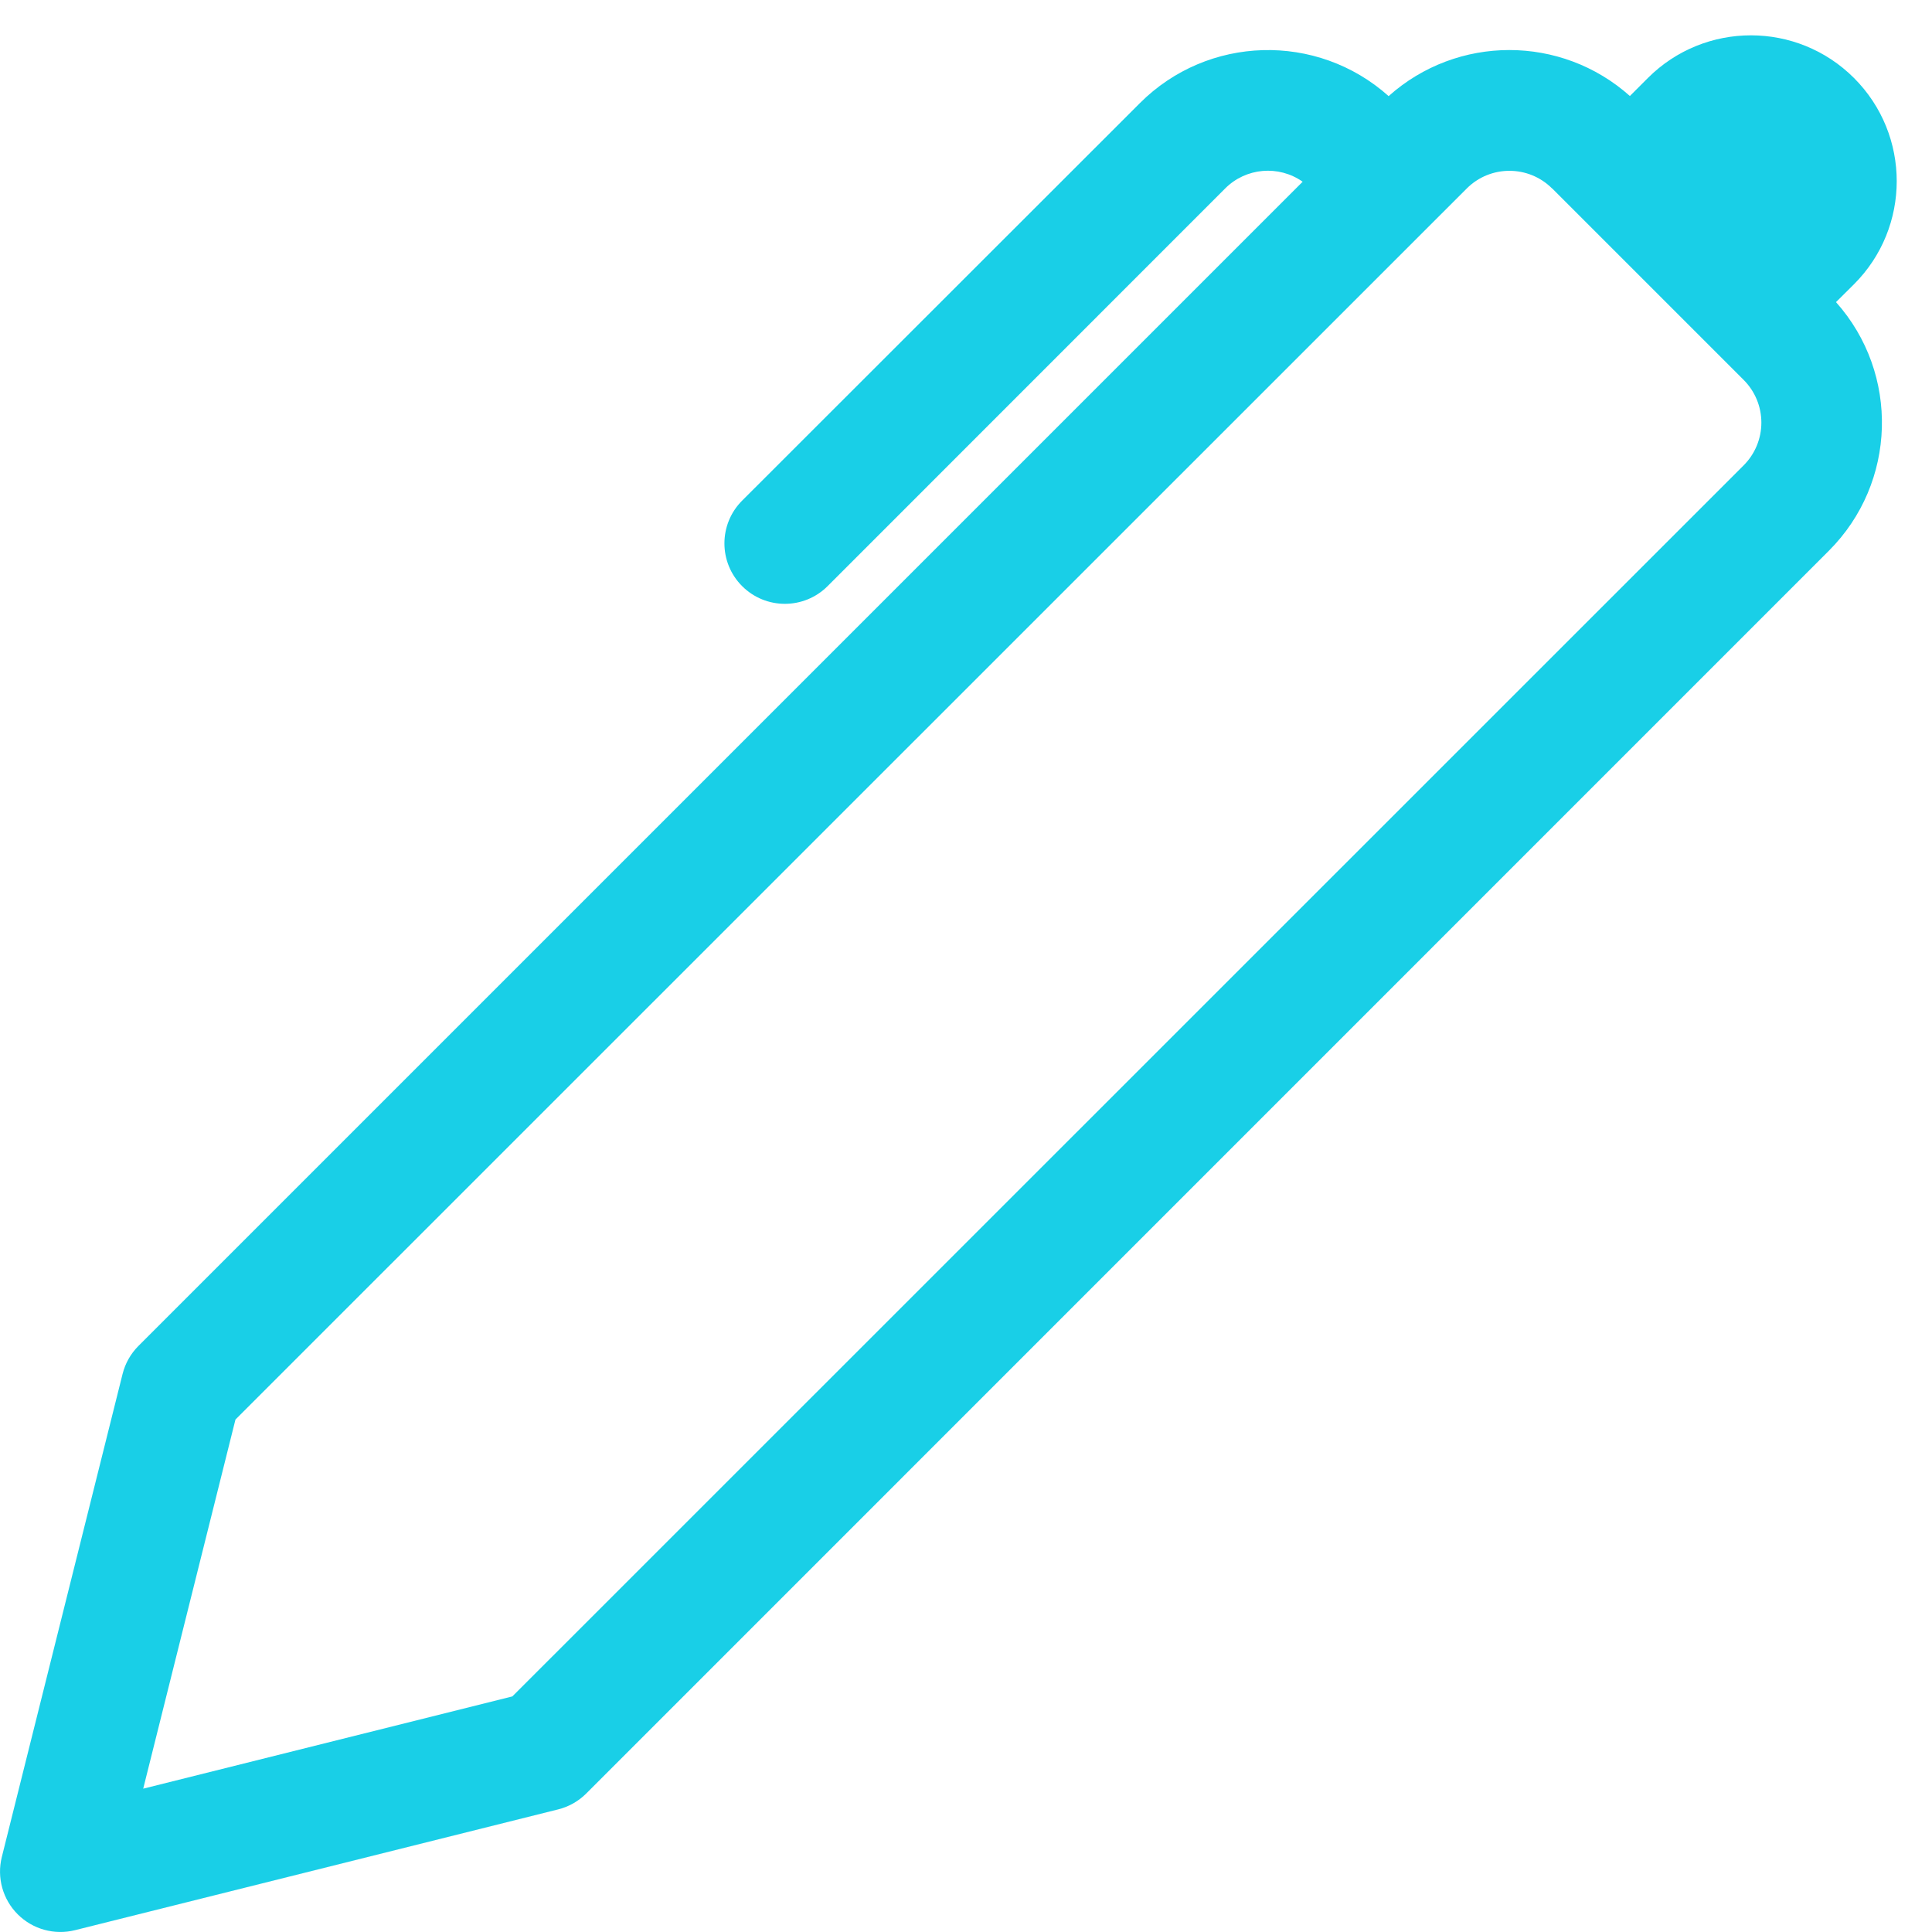
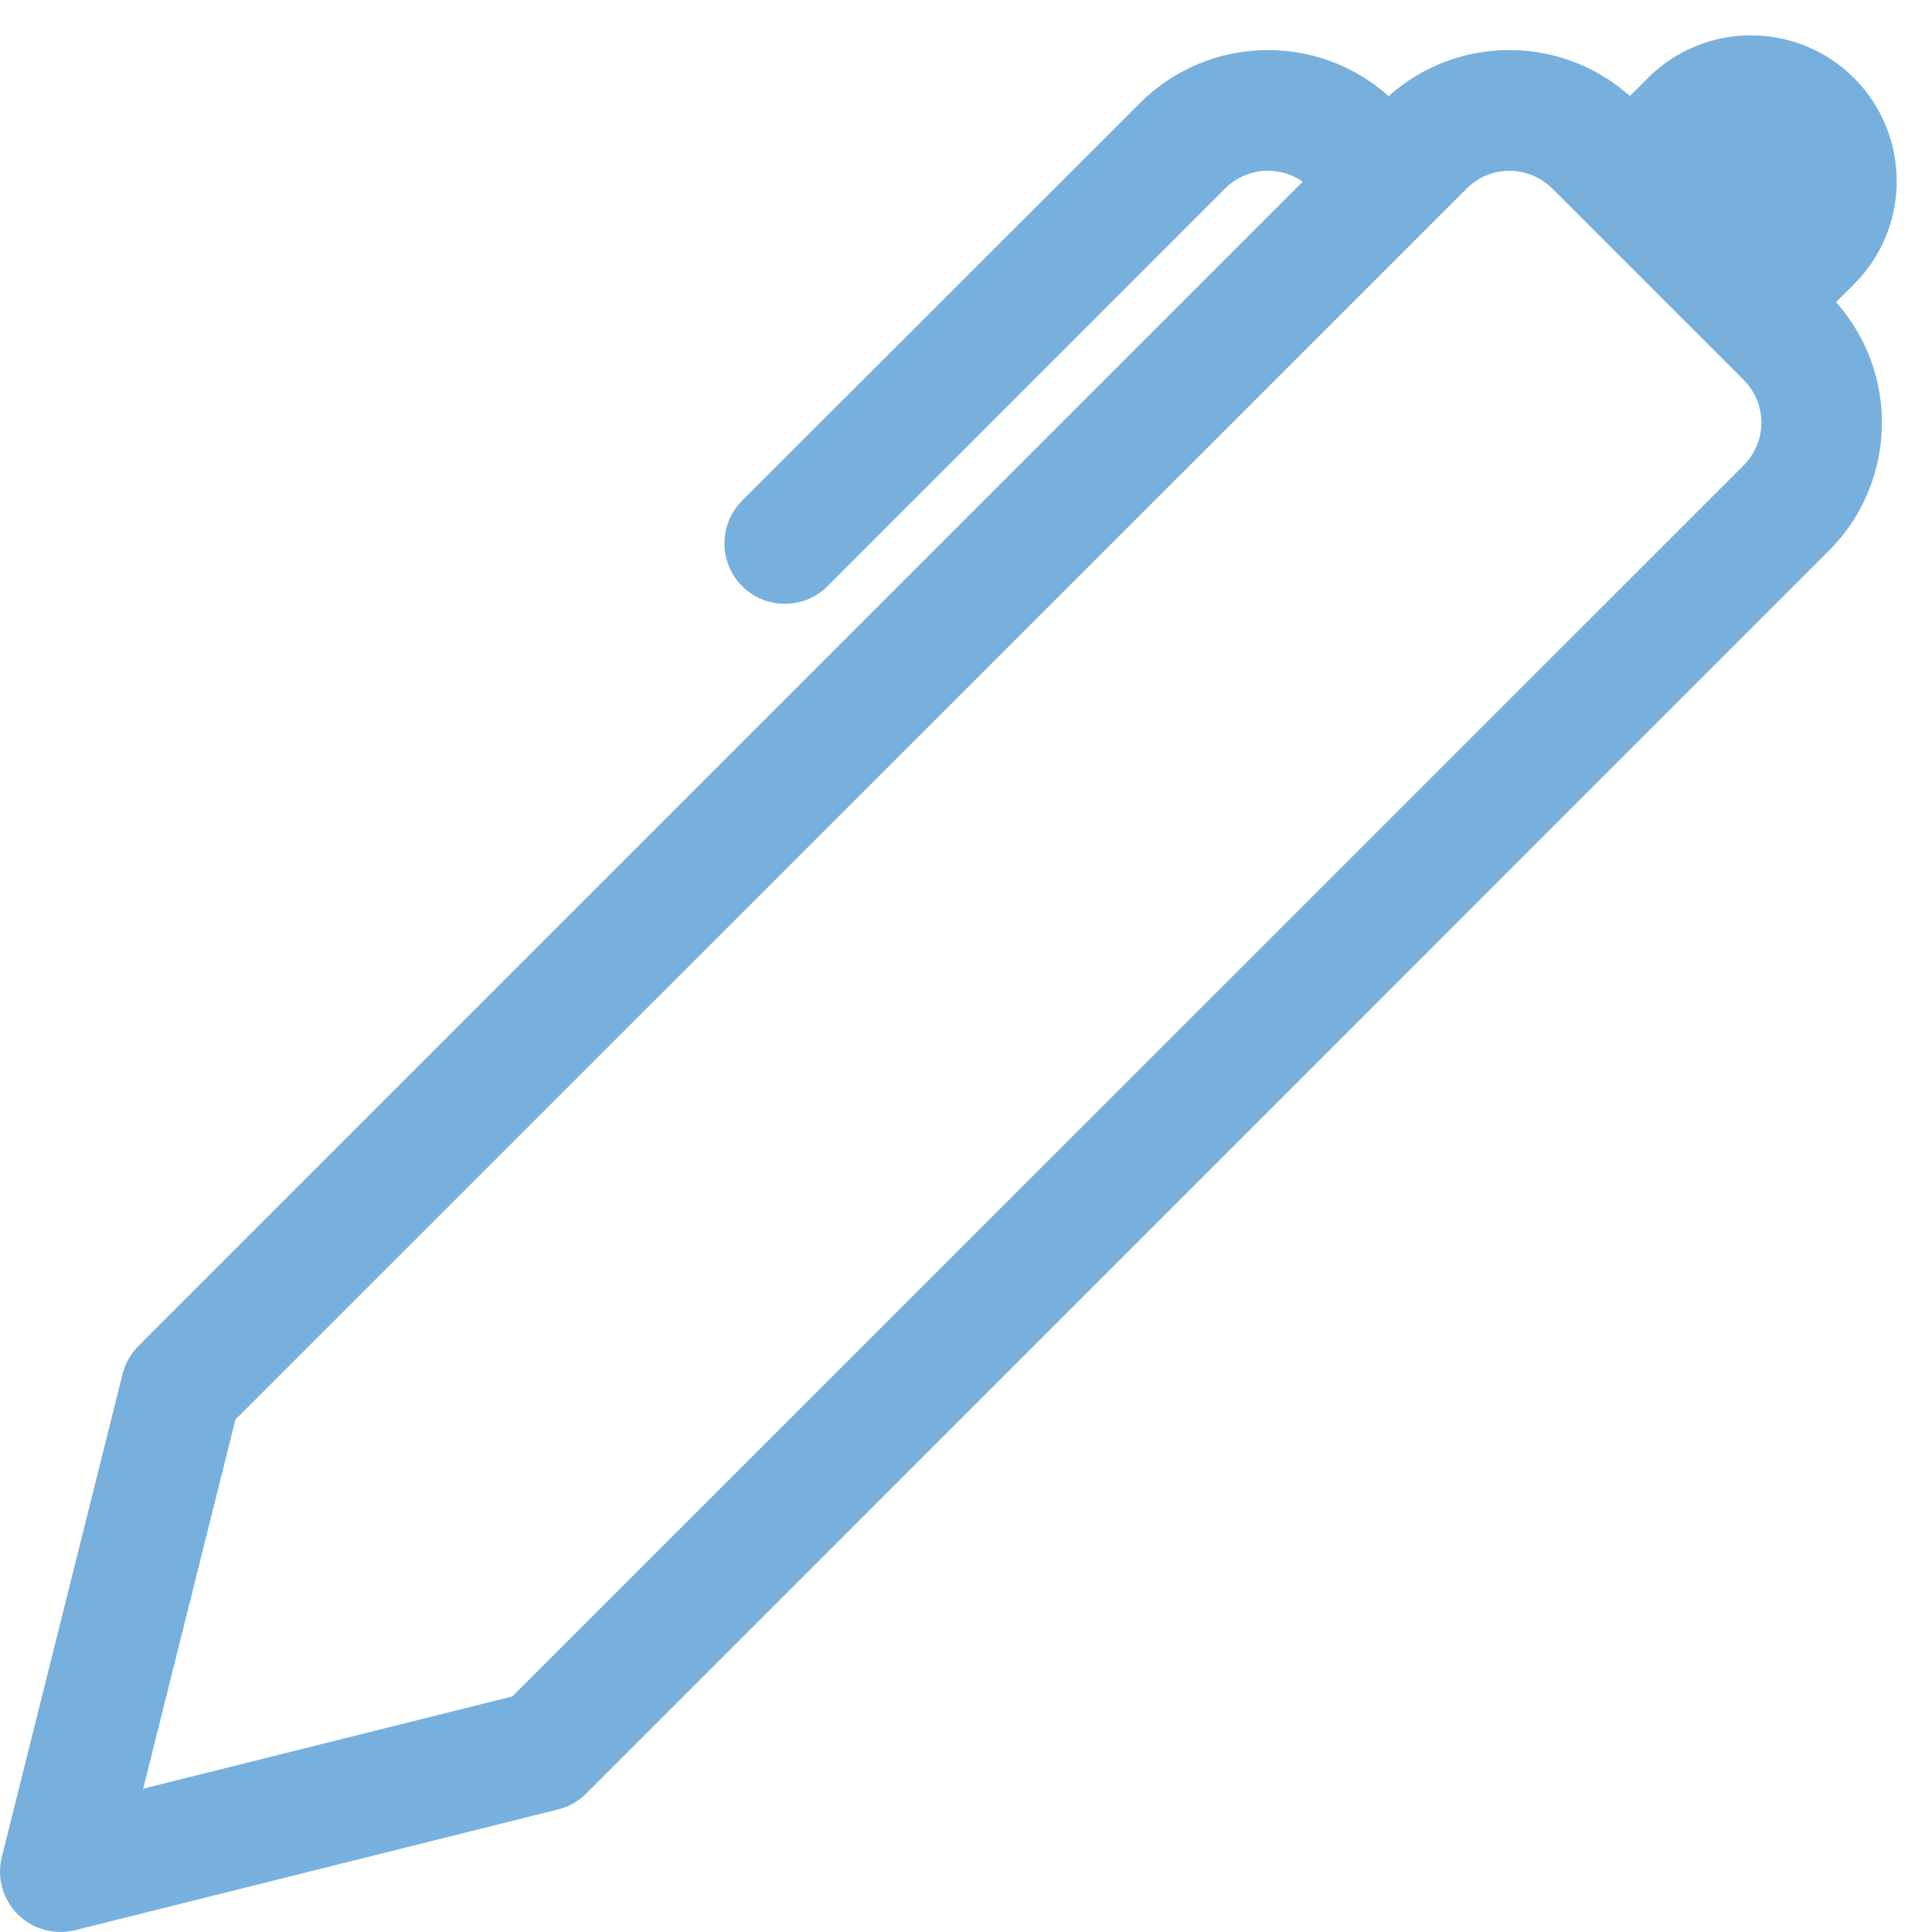
- <svg xmlns="http://www.w3.org/2000/svg" width="16" height="16" fill="#19cfe7" class="bi bi-pen" viewBox="0 0 16 16">
+ <svg xmlns="http://www.w3.org/2000/svg" width="16" height="16" fill="#78b0dd" class="bi bi-pen" viewBox="0 0 16 16">
  <path d="m13.498.795.149-.149a1.207 1.207 0 1 1 1.707 1.708l-.149.148a1.5 1.5 0 0 1-.059 2.059L4.854 14.854a.5.5 0 0 1-.233.131l-4 1a.5.5 0 0 1-.606-.606l1-4a.5.5 0 0 1 .131-.232l9.642-9.642a.5.5 0 0 0-.642.056L6.854 4.854a.5.5 0 1 1-.708-.708L9.44.854A1.5 1.5 0 0 1 11.5.796a1.5 1.5 0 0 1 1.998-.001zm-.644.766a.5.5 0 0 0-.707 0L1.95 11.756l-.764 3.057 3.057-.764L14.44 3.854a.5.5 0 0 0 0-.708l-1.585-1.585z" />
</svg>
